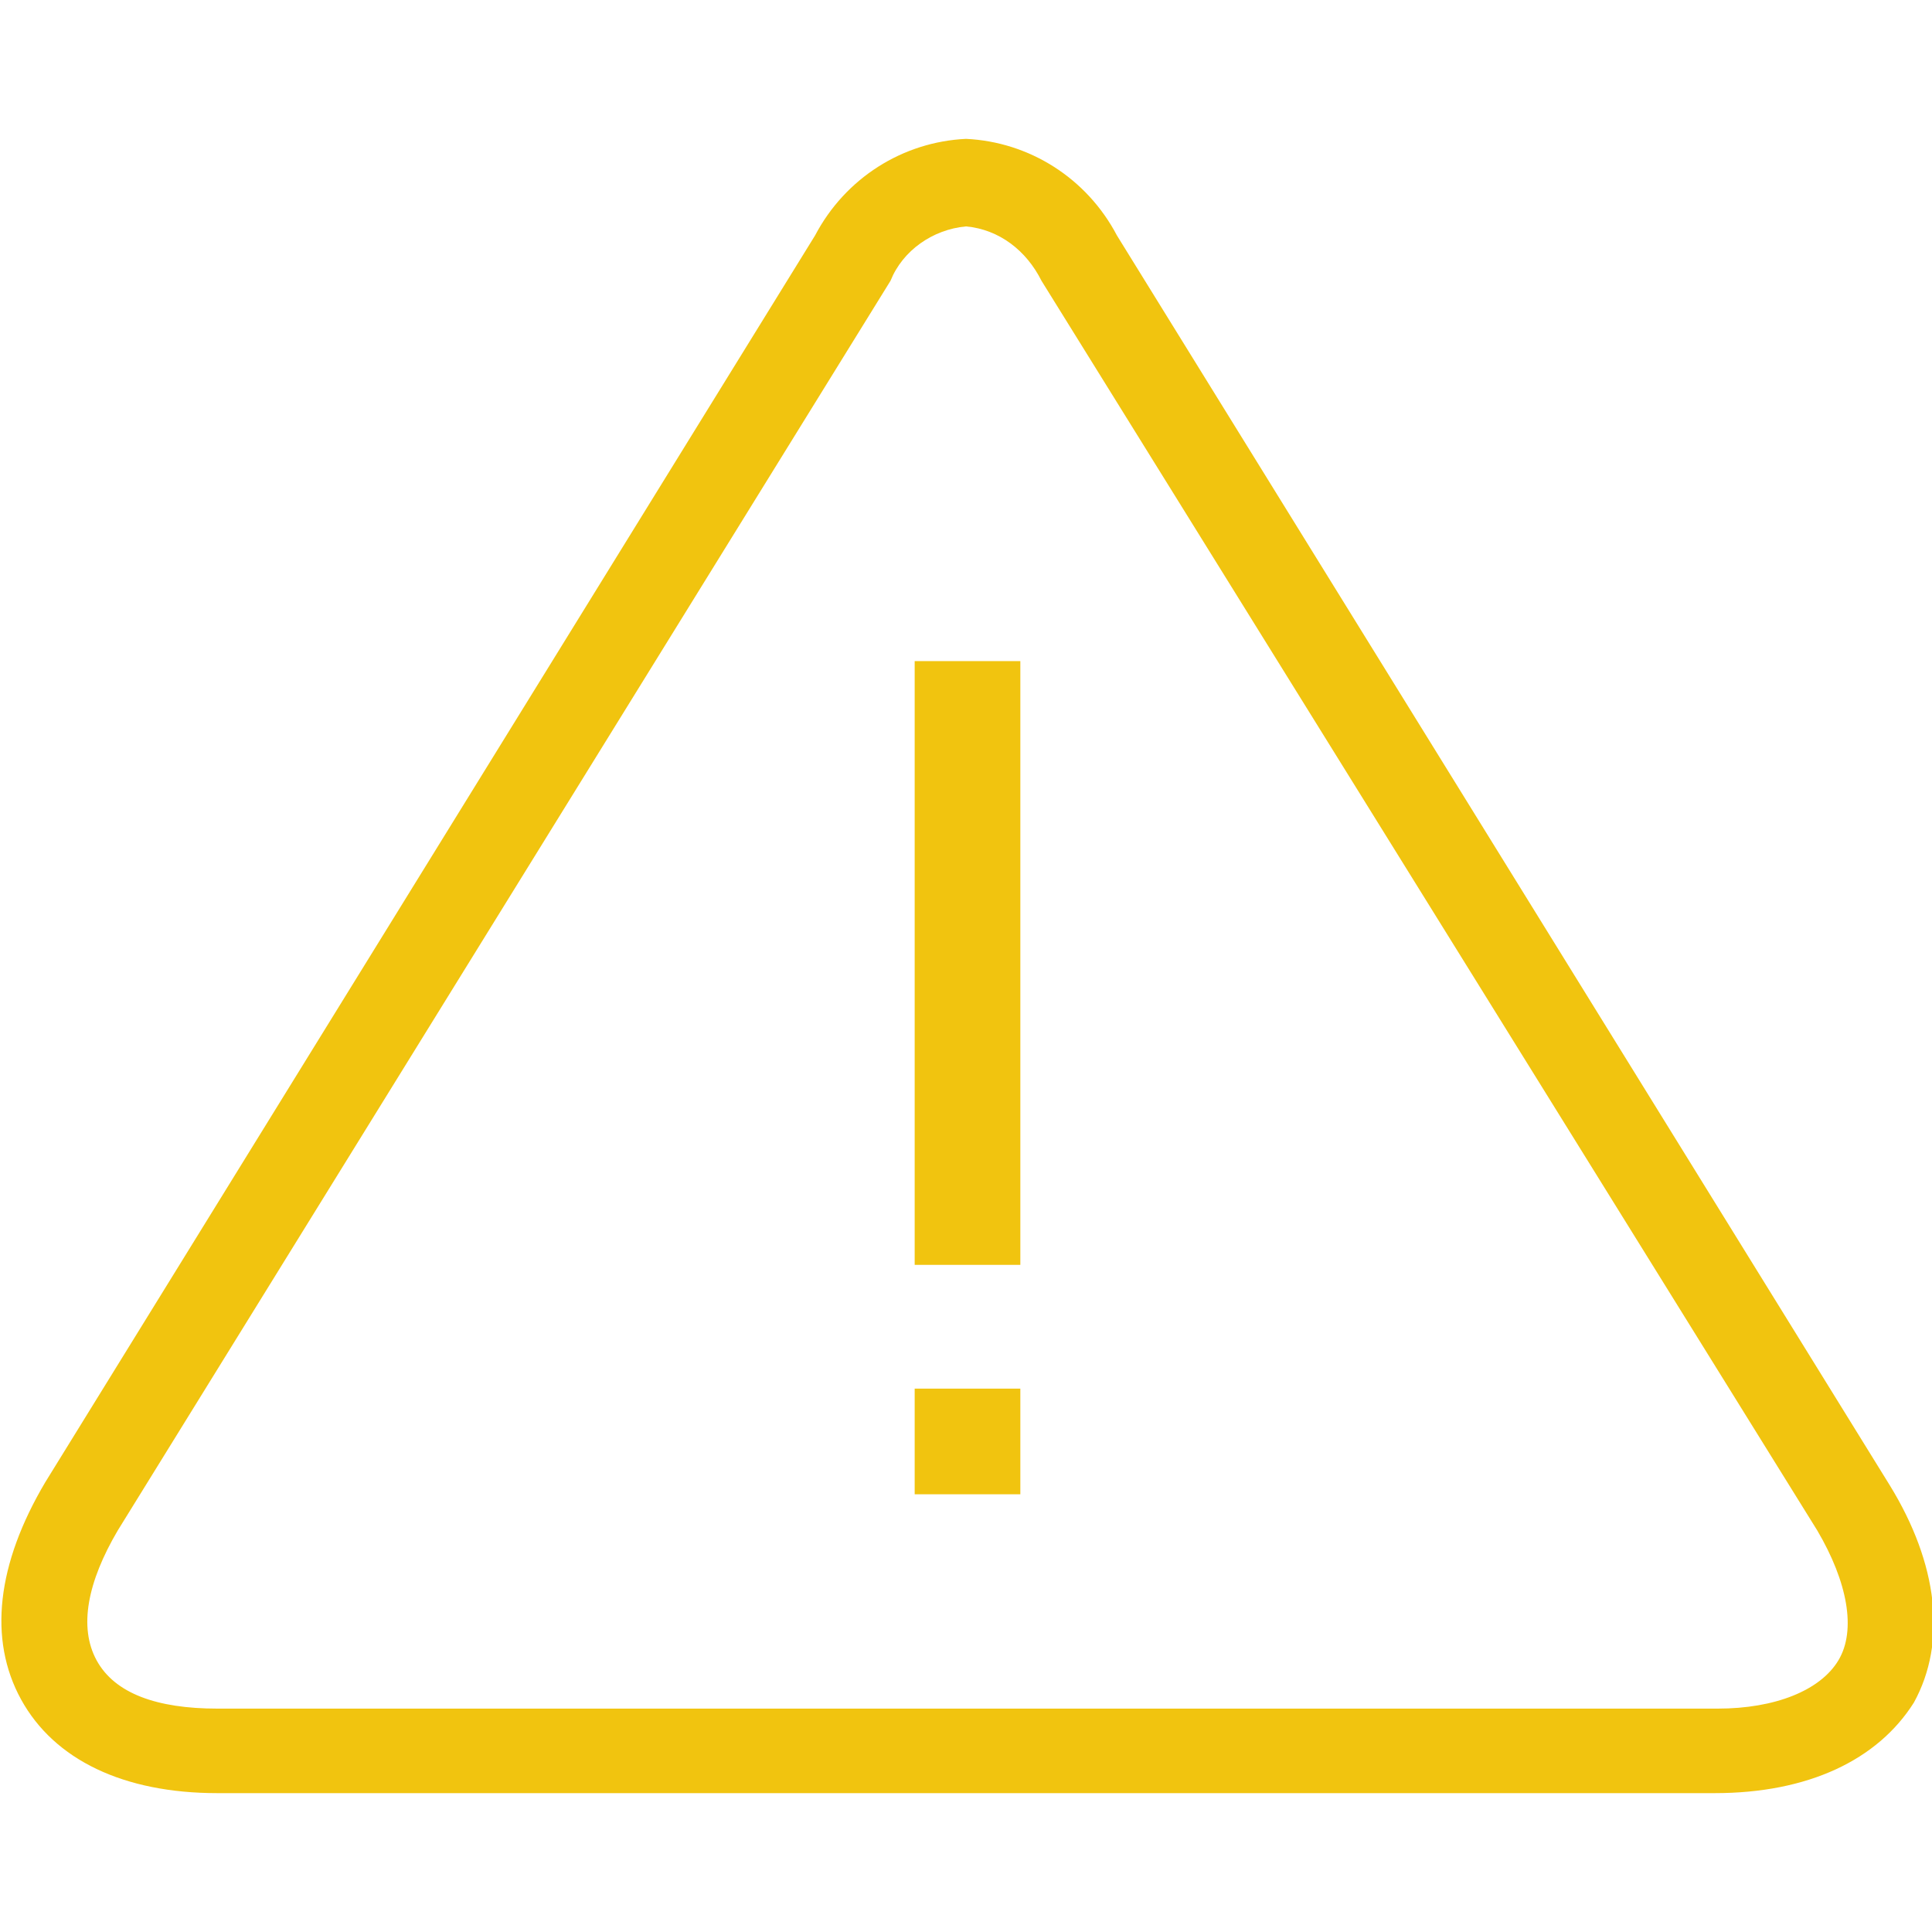
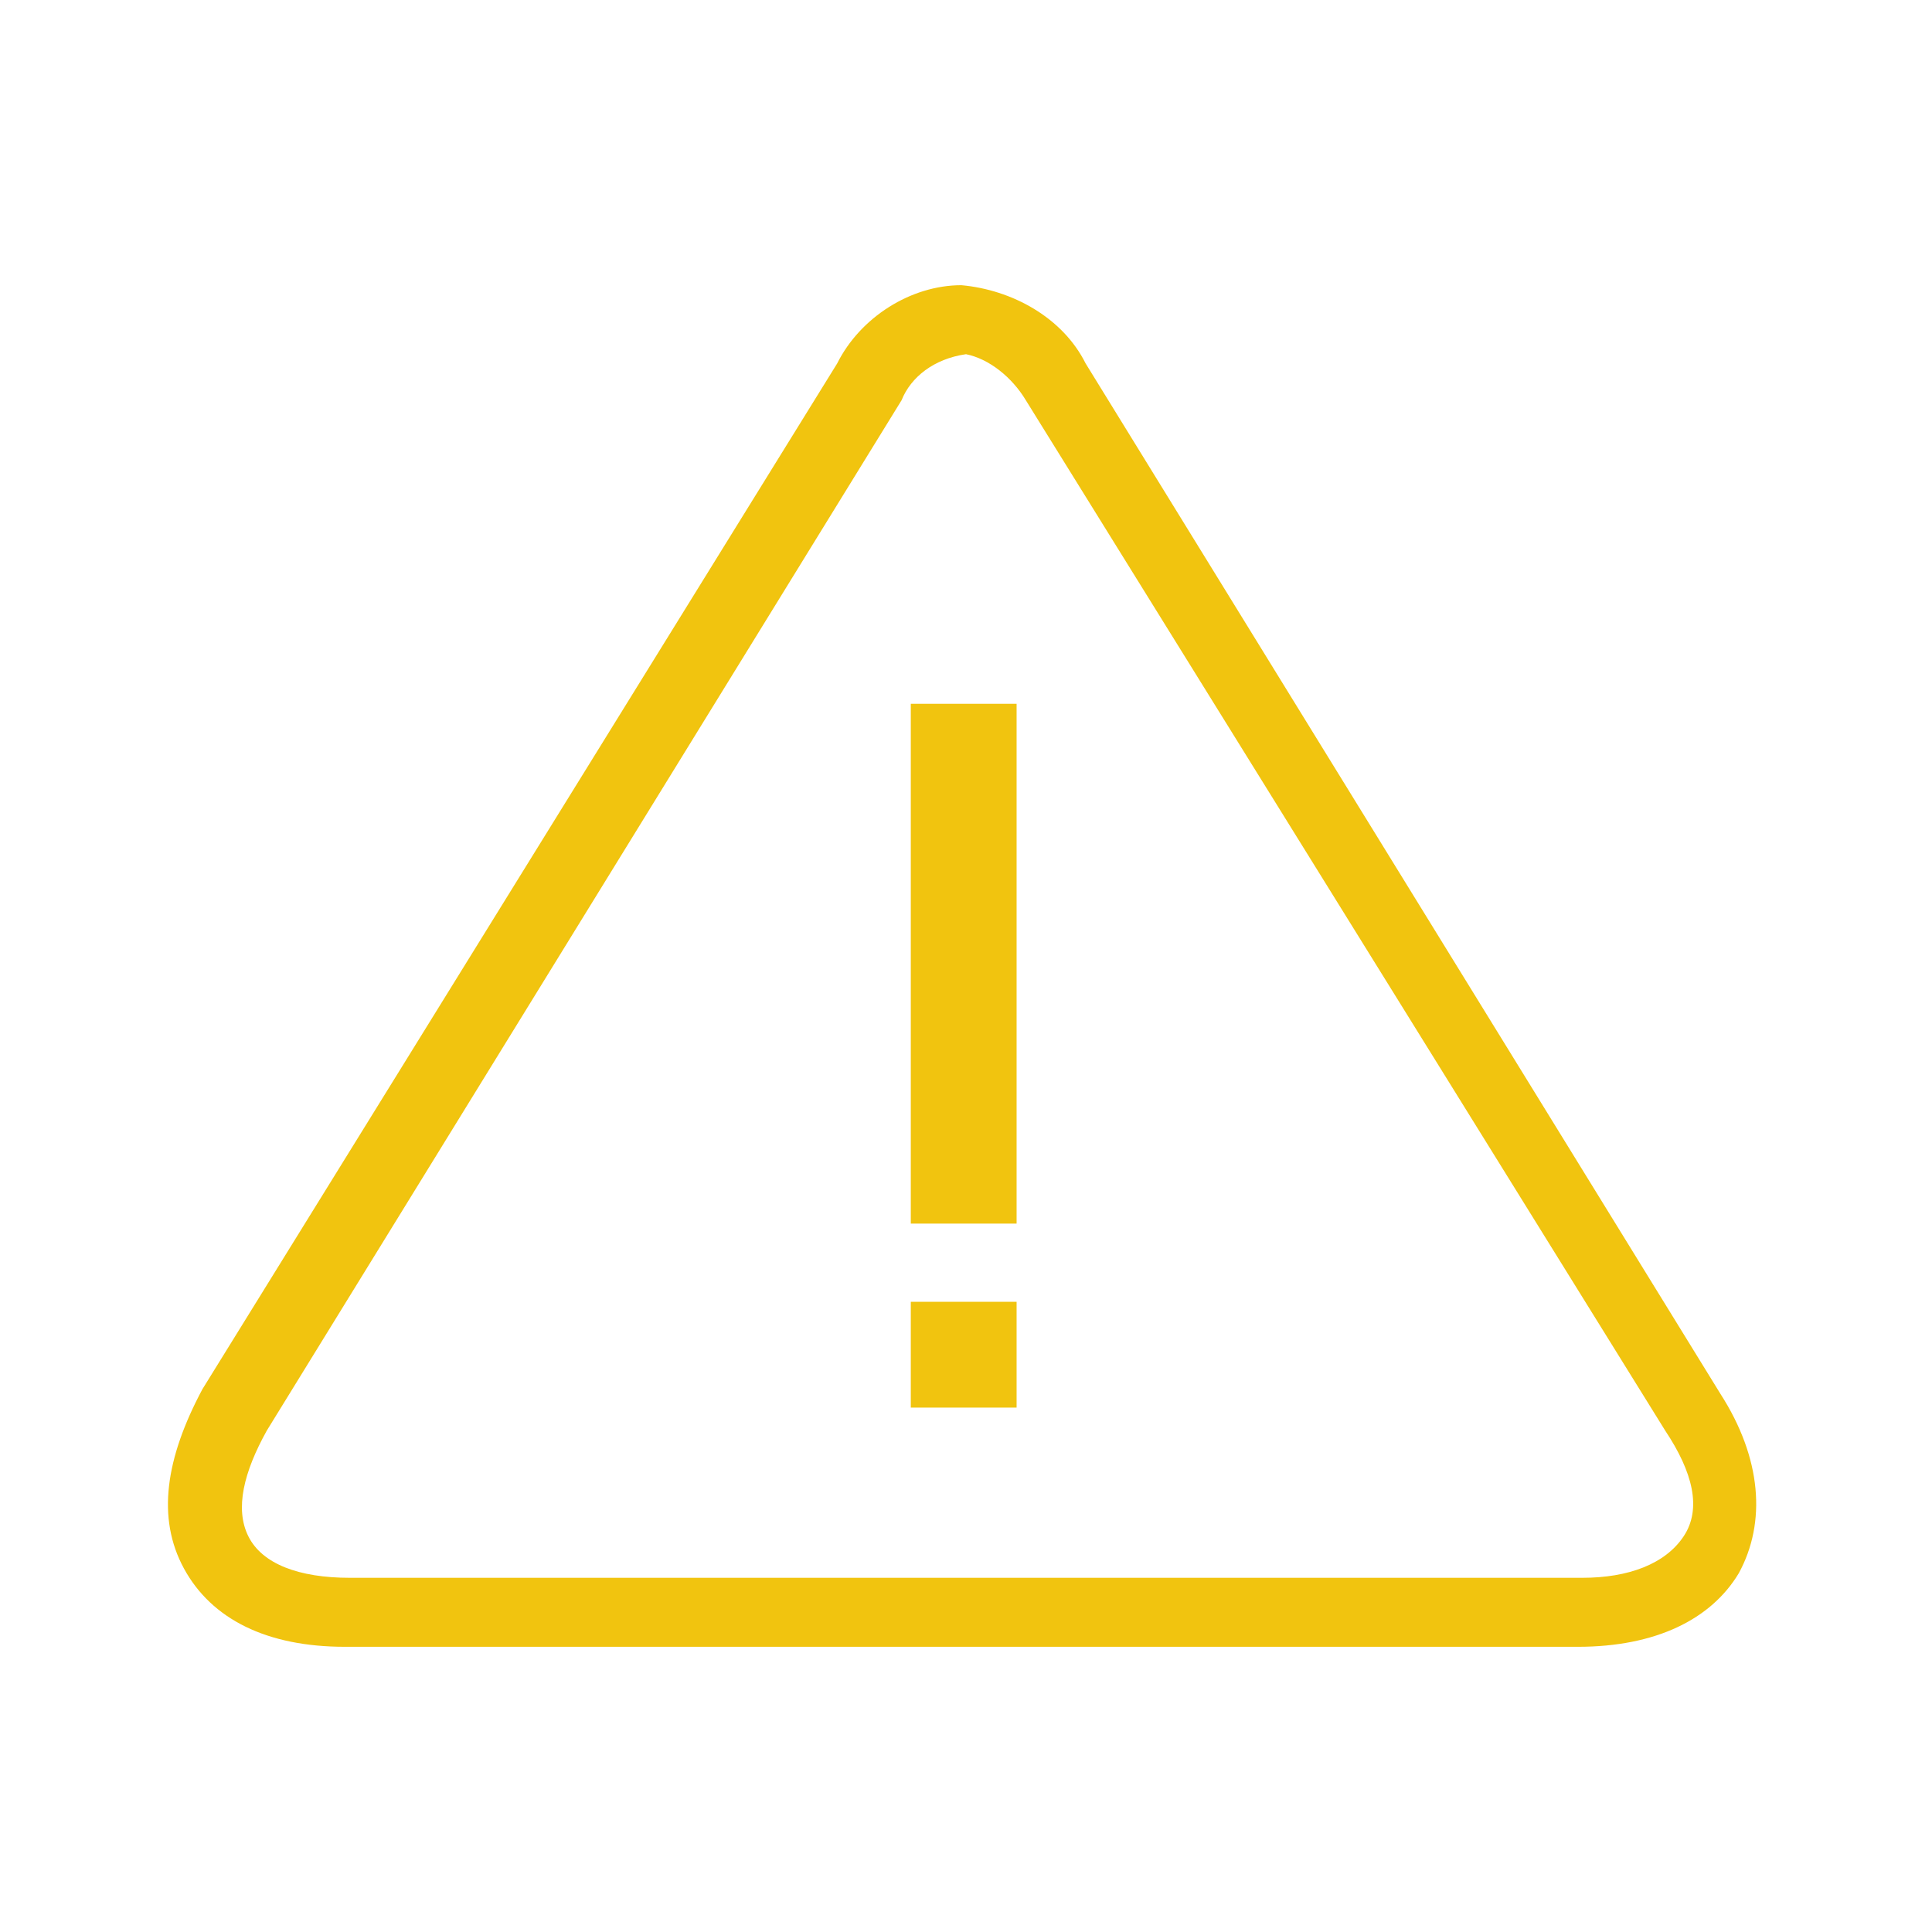
- <svg xmlns="http://www.w3.org/2000/svg" version="1.1" id="Layer_1" x="0px" y="0px" viewBox="0 0 64 64" style="enable-background:new 0 0 64 64;" xml:space="preserve">
+ <svg xmlns="http://www.w3.org/2000/svg" version="1.1" id="Layer_1" x="0px" y="0px" viewBox="0 0 42 42" style="enable-background:new 0 0 42 42;" xml:space="preserve">
  <style type="text/css">
	.st0{fill:#F1C40F;}
	.st1{fill:#F1C40F;stroke:#F1C40F;stroke-miterlimit:10;}
</style>
-   <g id="Layer_2">
+   <g id="Layer_2_1_">
    <g id="Layer_1-2">
-       <path class="st0" d="M56.8,59.4H7.2c-3.1,0-5.4-1.1-6.5-3.1s-0.8-4.5,0.8-7.2L27,7.8c1-1.9,2.9-3.1,5-3.2l0,0c2.1,0.1,4,1.3,5,3.2    l25.6,41.4c1.6,2.6,1.9,5.2,0.8,7.2C62.2,58.3,59.9,59.4,56.8,59.4z M29.5,9.3L3.9,50.7c-1,1.7-1.3,3.2-0.7,4.3s2,1.6,4,1.6h49.7    c1.9,0,3.4-0.6,4-1.6c0.6-1,0.3-2.6-0.7-4.3L34.5,9.3c-0.5-1-1.4-1.7-2.5-1.8C30.9,7.6,29.9,8.3,29.5,9.3z" />
-       <rect x="30.8" y="22.4" class="st1" width="2.5" height="19" />
-       <rect x="30.8" y="46.5" class="st1" width="2.5" height="2.5" />
+       <path class="st0" d="M34.3,35.8H7.5c-1.7,0-2.9-0.6-3.5-1.7s-0.4-2.4,0.4-3.9L18.2,7.9c0.5-1,1.6-1.7,2.7-1.7l0,0    c1.1,0.1,2.2,0.7,2.7,1.7l13.8,22.4c0.9,1.4,1,2.8,0.4,3.9C37.2,35.2,36,35.8,34.3,35.8z M19.6,8.7L5.8,31.1    c-0.5,0.9-0.7,1.7-0.4,2.3c0.3,0.6,1.1,0.9,2.2,0.9h26.8c1,0,1.8-0.3,2.2-0.9s0.2-1.4-0.4-2.3L22.3,8.7c-0.3-0.5-0.8-0.9-1.3-1    C20.3,7.8,19.8,8.2,19.6,8.7z" />
+       <rect x="20.3" y="15.8" class="st1" width="1.3" height="10.3" />
+       <rect x="20.3" y="28.8" class="st1" width="1.3" height="1.3" />
    </g>
  </g>
</svg>
